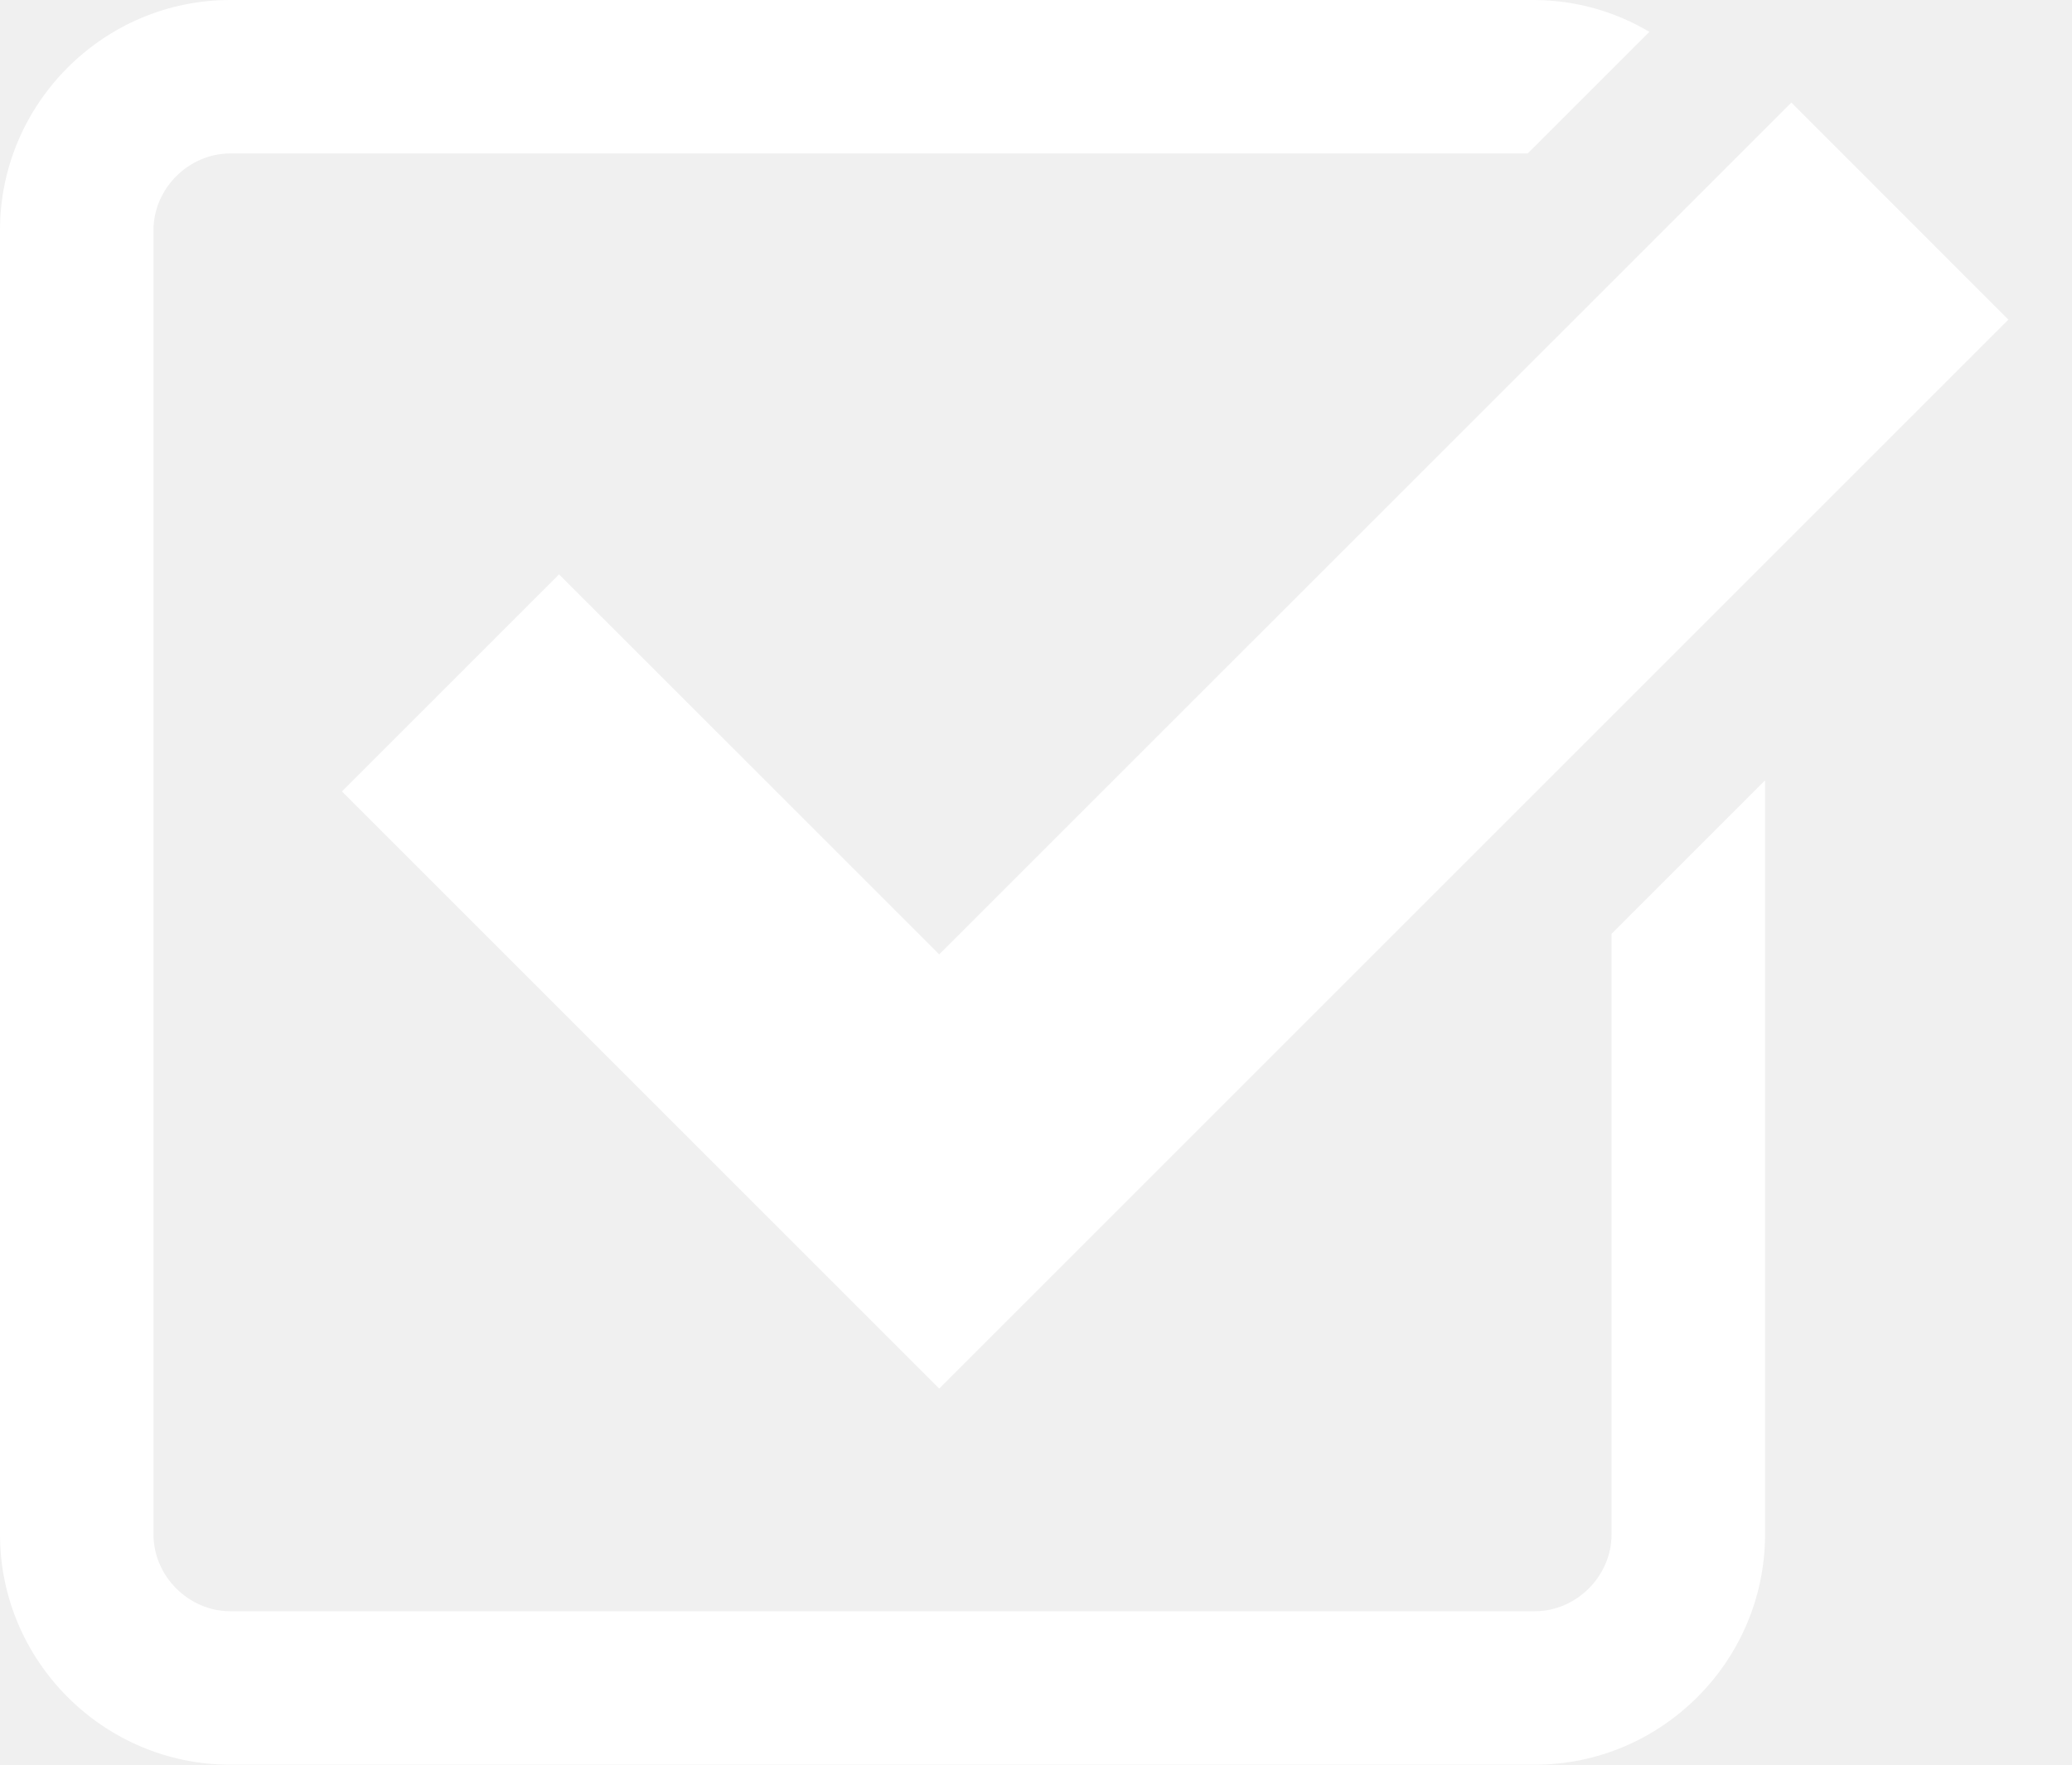
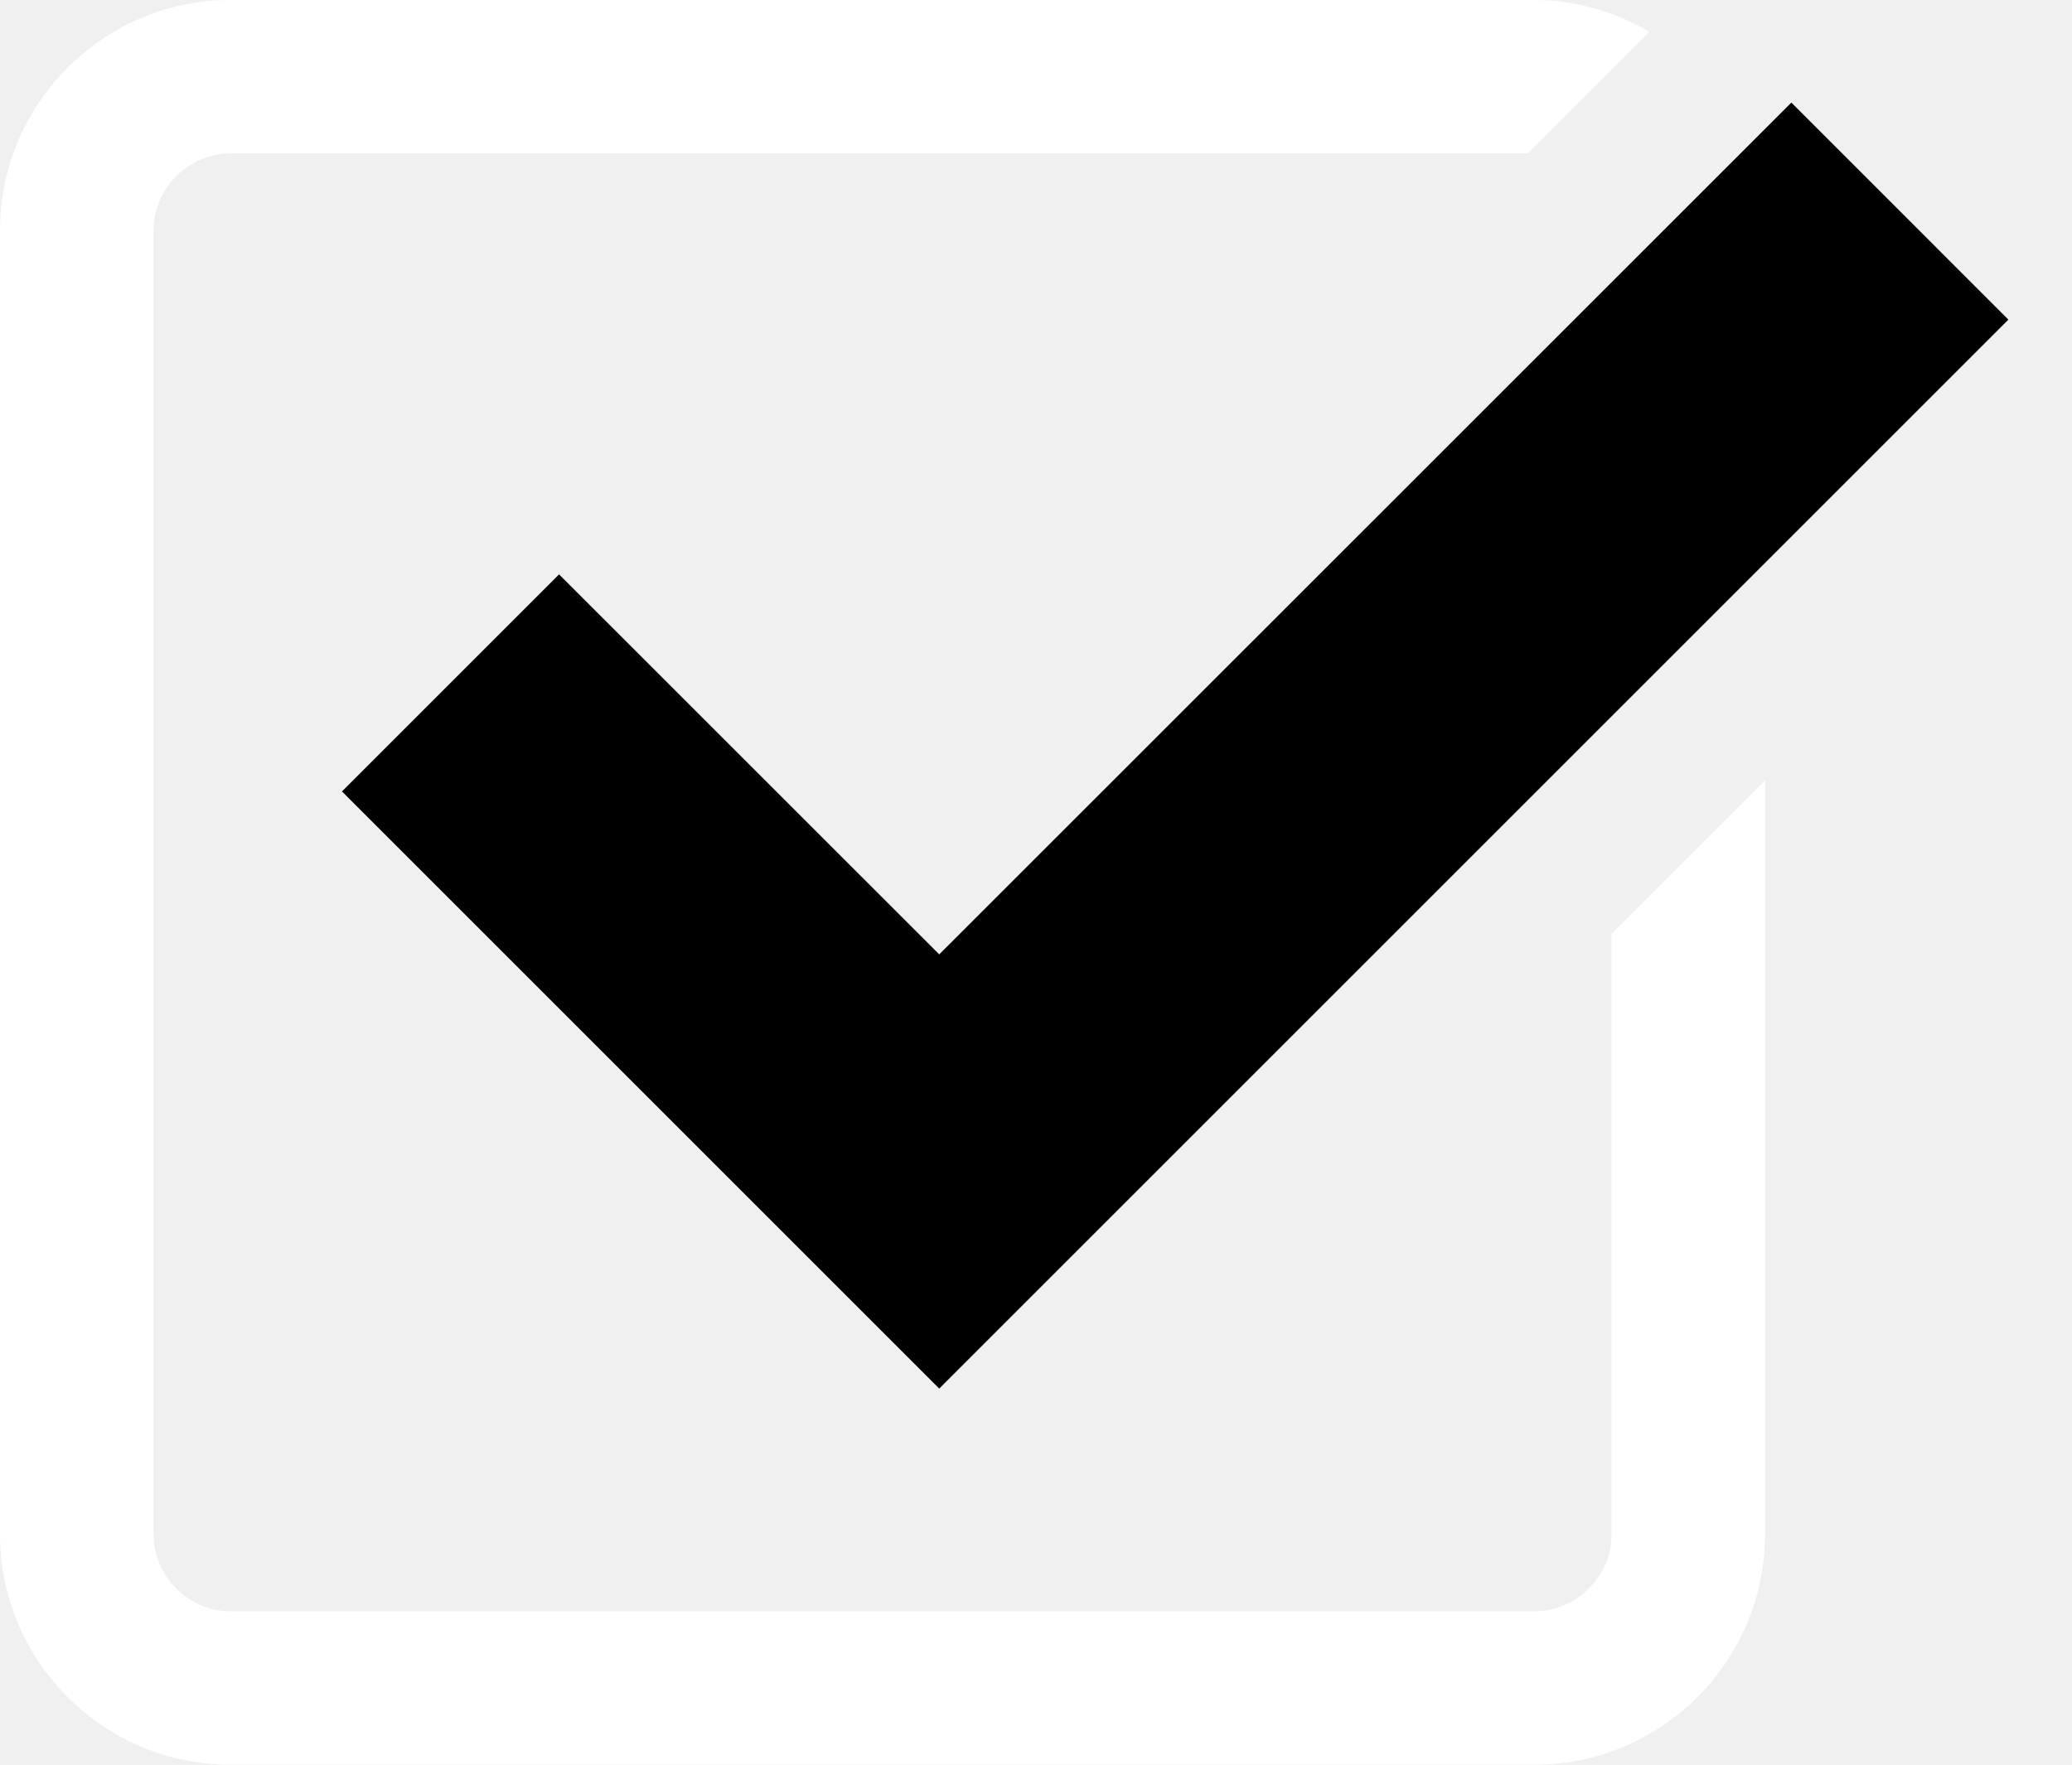
<svg xmlns="http://www.w3.org/2000/svg" width="27" height="23" viewBox="0 0 27 23">
-   <path fill="#FFFFFF" d="M7.285 7.486l-2.829 2.829 7.783 7.783L26.171 4.166l-2.828-2.829-11.104 11.102z" />
+   <path fill="black" d="M7.285 7.486l-2.829 2.829 7.783 7.783L26.171 4.166l-2.828-2.829-11.104 11.102z" />
  <path fill="#FFFFFF" d="M21 20c0 .542-.458 1-1 1H3c-.542 0-1-.458-1-1V3c0-.542.458-1 1-1h16.908L21.493.415A2.96 2.96 0 0 0 20 0H3C1.35 0 0 1.35 0 3v17c0 1.65 1.35 3 3 3h17c1.65 0 3-1.35 3-3v-9.829l-2 2V20z" />
</svg>
